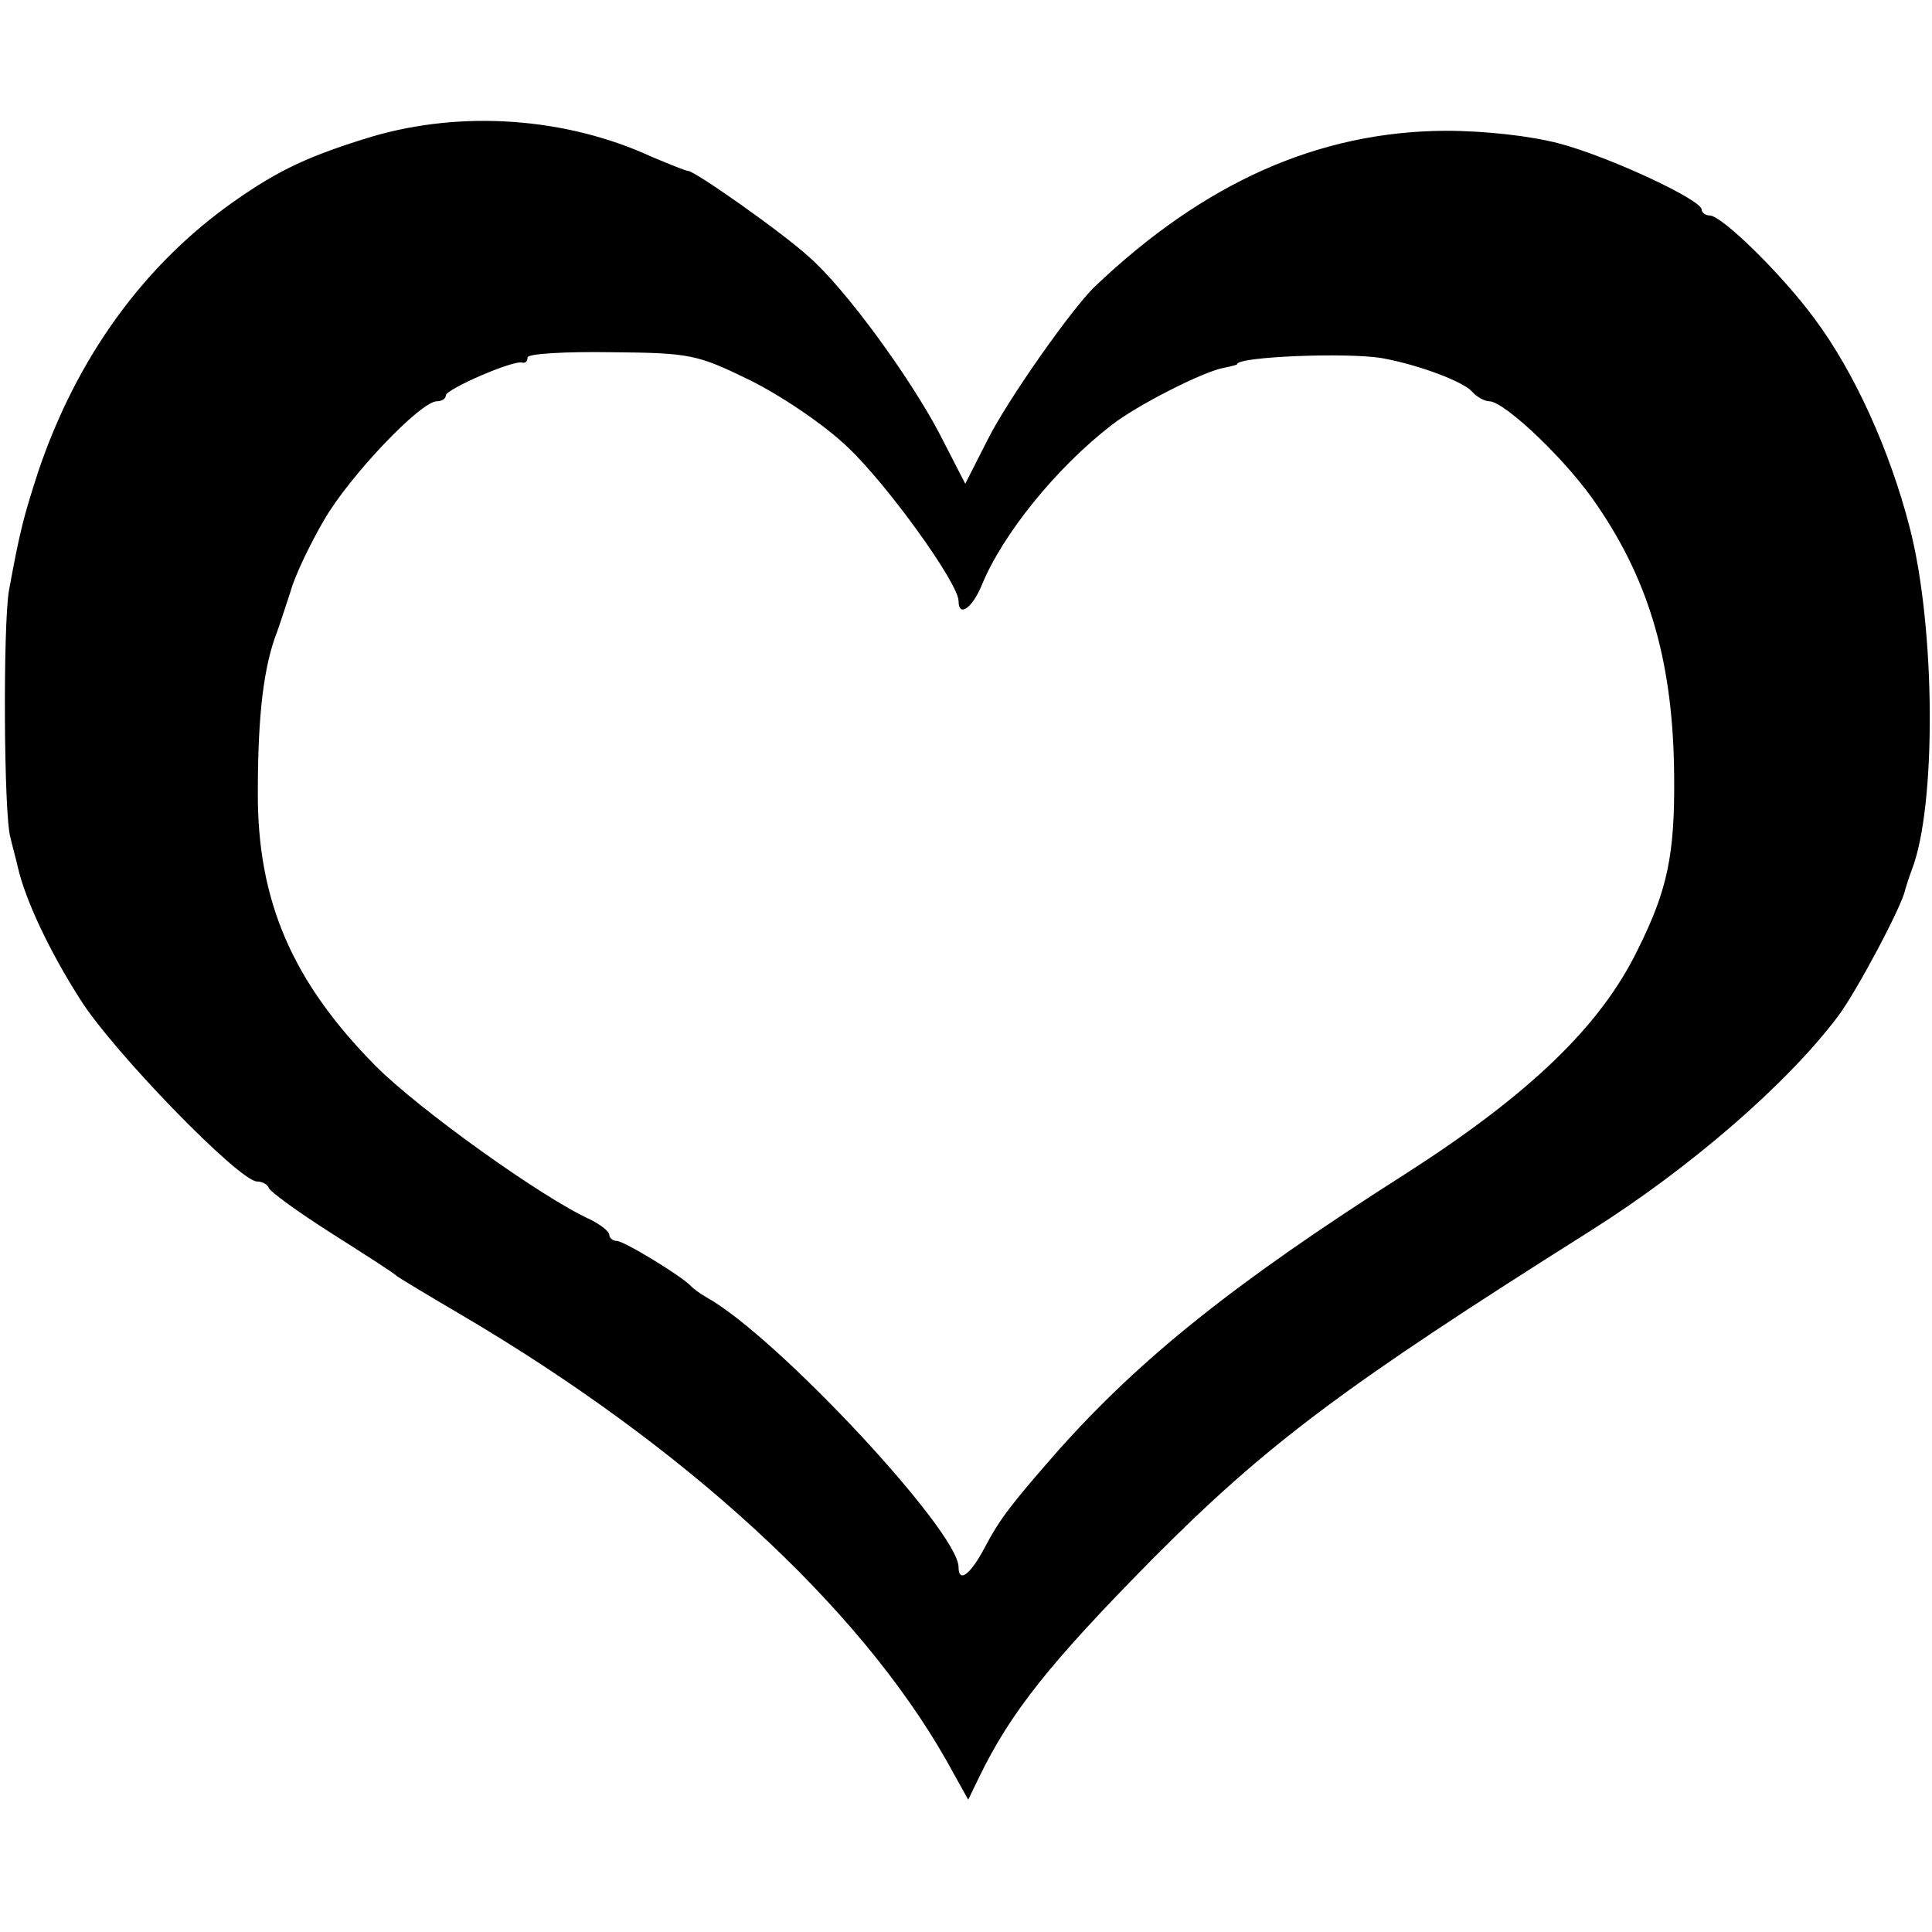
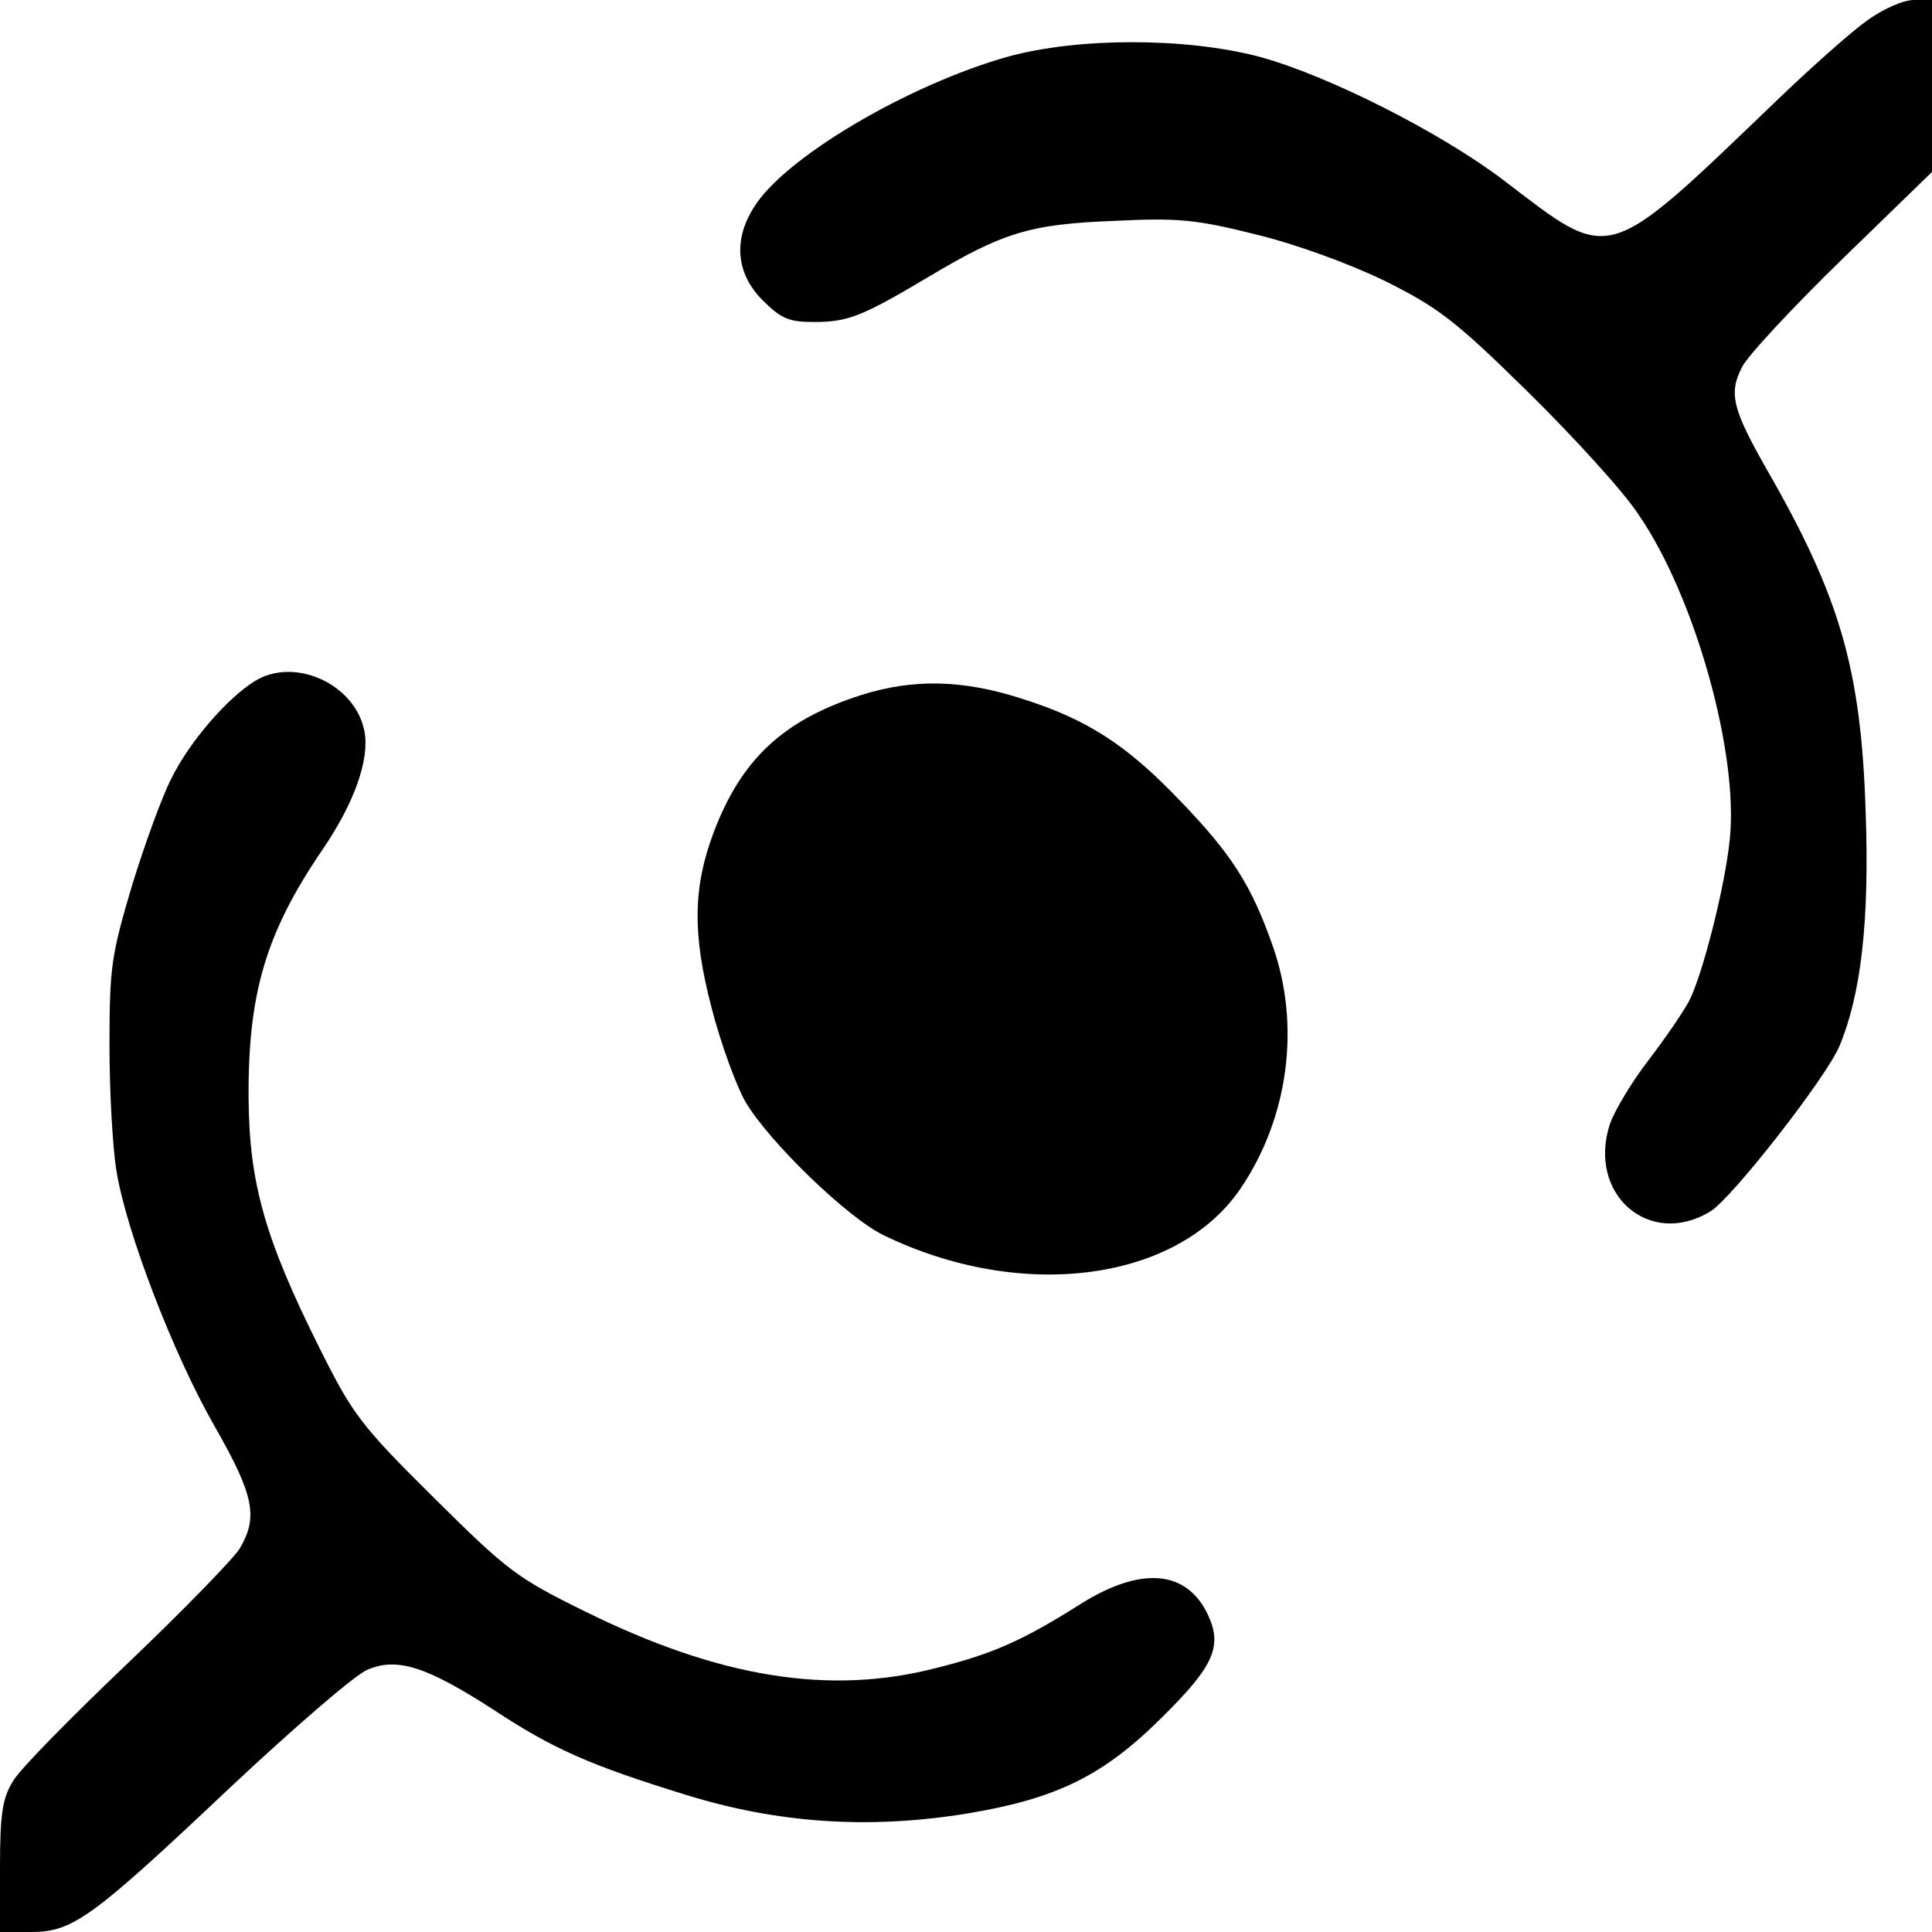
- <svg xmlns="http://www.w3.org/2000/svg" version="1.0" width="260pt" height="260pt" viewBox="0 0 260 260" preserveAspectRatio="xMidYMid meet">
-   <g transform="translate(0,260) scale(0.1,-0.1)" fill="#000000" stroke="none">
-     <path d="M500 2416 c-82 -25 -124 -44 -185 -87 -121 -85 -212 -210 -264 -365 -19 -59 -24 -77 -39 -159 -8 -48 -7 -301 2 -332 3 -13 8 -31 10 -40 10 -44 43 -114 84 -178 44 -70 214 -245 238 -245 7 0 14 -4 16 -9 2 -5 39 -32 83 -60 44 -28 85 -54 90 -59 6 -4 44 -27 85 -51 301 -177 535 -392 653 -599 l30 -54 14 29 c43 89 96 155 233 294 155 156 258 233 591 443 133 84 264 197 333 289 24 32 86 148 90 170 2 7 6 19 9 27 33 85 32 325 -3 460 -27 105 -75 210 -128 281 -44 60 -125 139 -141 139 -6 0 -11 4 -11 8 0 13 -124 71 -192 89 -38 10 -99 17 -153 17 -170 -1 -324 -69 -472 -210 -31 -30 -117 -152 -144 -206 l-30 -59 -35 68 c-40 76 -126 194 -175 237 -36 33 -154 116 -163 116 -3 0 -25 9 -49 19 -115 53 -255 63 -377 27z m510 -328 c42 -21 100 -60 131 -90 53 -50 149 -183 149 -207 0 -22 18 -10 31 21 28 69 101 159 175 216 33 26 123 72 151 77 10 2 18 4 18 5 0 10 148 16 195 8 50 -9 110 -32 121 -45 6 -7 17 -13 23 -13 21 0 107 -82 146 -141 71 -104 102 -214 103 -364 1 -105 -9 -153 -49 -233 -50 -103 -146 -195 -313 -302 -231 -147 -356 -248 -466 -371 -63 -72 -79 -92 -100 -132 -19 -36 -35 -48 -35 -26 0 48 -244 310 -339 363 -9 5 -18 12 -21 15 -10 12 -90 61 -100 61 -5 0 -10 4 -10 8 0 5 -12 14 -26 21 -64 29 -229 147 -288 206 -112 113 -160 222 -159 370 0 104 8 169 26 215 3 8 11 33 18 54 6 22 27 65 45 96 34 59 130 160 152 160 6 0 12 3 12 8 0 8 91 48 103 44 4 -1 7 2 7 7 0 5 51 8 113 7 107 -1 115 -3 187 -38z" />
+ <svg xmlns="http://www.w3.org/2000/svg" version="1.0" width="300pt" height="300pt" viewBox="0 0 300 300" preserveAspectRatio="xMidYMid meet">
+   <g transform="translate(0,300) scale(0.1,-0.1)" fill="#000000" stroke="none">
+     <path d="M2899 2968 c-24 -17 -87 -73 -139 -123 -270 -259 -256 -254 -425 -125 -99 75 -273 163 -380 192 -114 30 -281 30 -390 0 -156 -44 -349 -158 -395 -235 -32 -51 -26 -103 14 -143 29 -29 41 -34 80 -34 53 0 75 9 176 69 117 70 159 83 290 88 100 5 128 2 220 -21 62 -15 144 -45 200 -72 84 -42 109 -61 223 -173 70 -69 148 -154 172 -191 87 -127 155 -370 141 -503 -7 -72 -42 -210 -63 -251 -9 -17 -37 -58 -63 -92 -27 -35 -53 -79 -60 -99 -36 -109 61 -194 156 -136 34 21 179 207 200 256 34 81 47 195 41 364 -7 220 -39 333 -153 531 -54 95 -60 119 -39 160 9 18 80 94 156 168 l139 135 0 133 0 134 -28 0 c-17 0 -48 -14 -73 -32z" />
+     <path d="M395 1942 c-43 -27 -101 -94 -129 -151 -14 -27 -41 -101 -61 -166 -32 -108 -35 -126 -35 -248 0 -73 5 -161 11 -196 15 -93 88 -284 153 -397 61 -107 67 -140 38 -189 -11 -17 -90 -98 -176 -180 -86 -82 -166 -163 -176 -181 -16 -26 -20 -50 -20 -133 l0 -101 48 0 c65 0 94 21 309 224 98 92 194 175 213 183 46 20 91 6 195 -61 94 -62 151 -87 300 -133 142 -44 283 -54 437 -29 138 23 211 58 303 150 80 79 94 110 70 160 -33 68 -103 74 -196 16 -90 -57 -137 -78 -225 -100 -166 -43 -337 -15 -544 87 -108 53 -122 64 -236 177 -113 112 -126 129 -177 231 -86 172 -110 258 -111 390 -1 163 27 257 115 386 49 72 73 139 65 183 -14 74 -109 117 -171 78z" />
+     <path d="M1338 1921 c-122 -39 -187 -100 -230 -214 -32 -85 -33 -158 -3 -272 14 -55 38 -120 52 -145 36 -62 159 -181 215 -208 214 -104 456 -72 554 72 75 110 94 254 50 378 -33 94 -64 142 -143 224 -84 88 -145 127 -246 159 -93 30 -169 31 -249 6z" />
  </g>
</svg>
